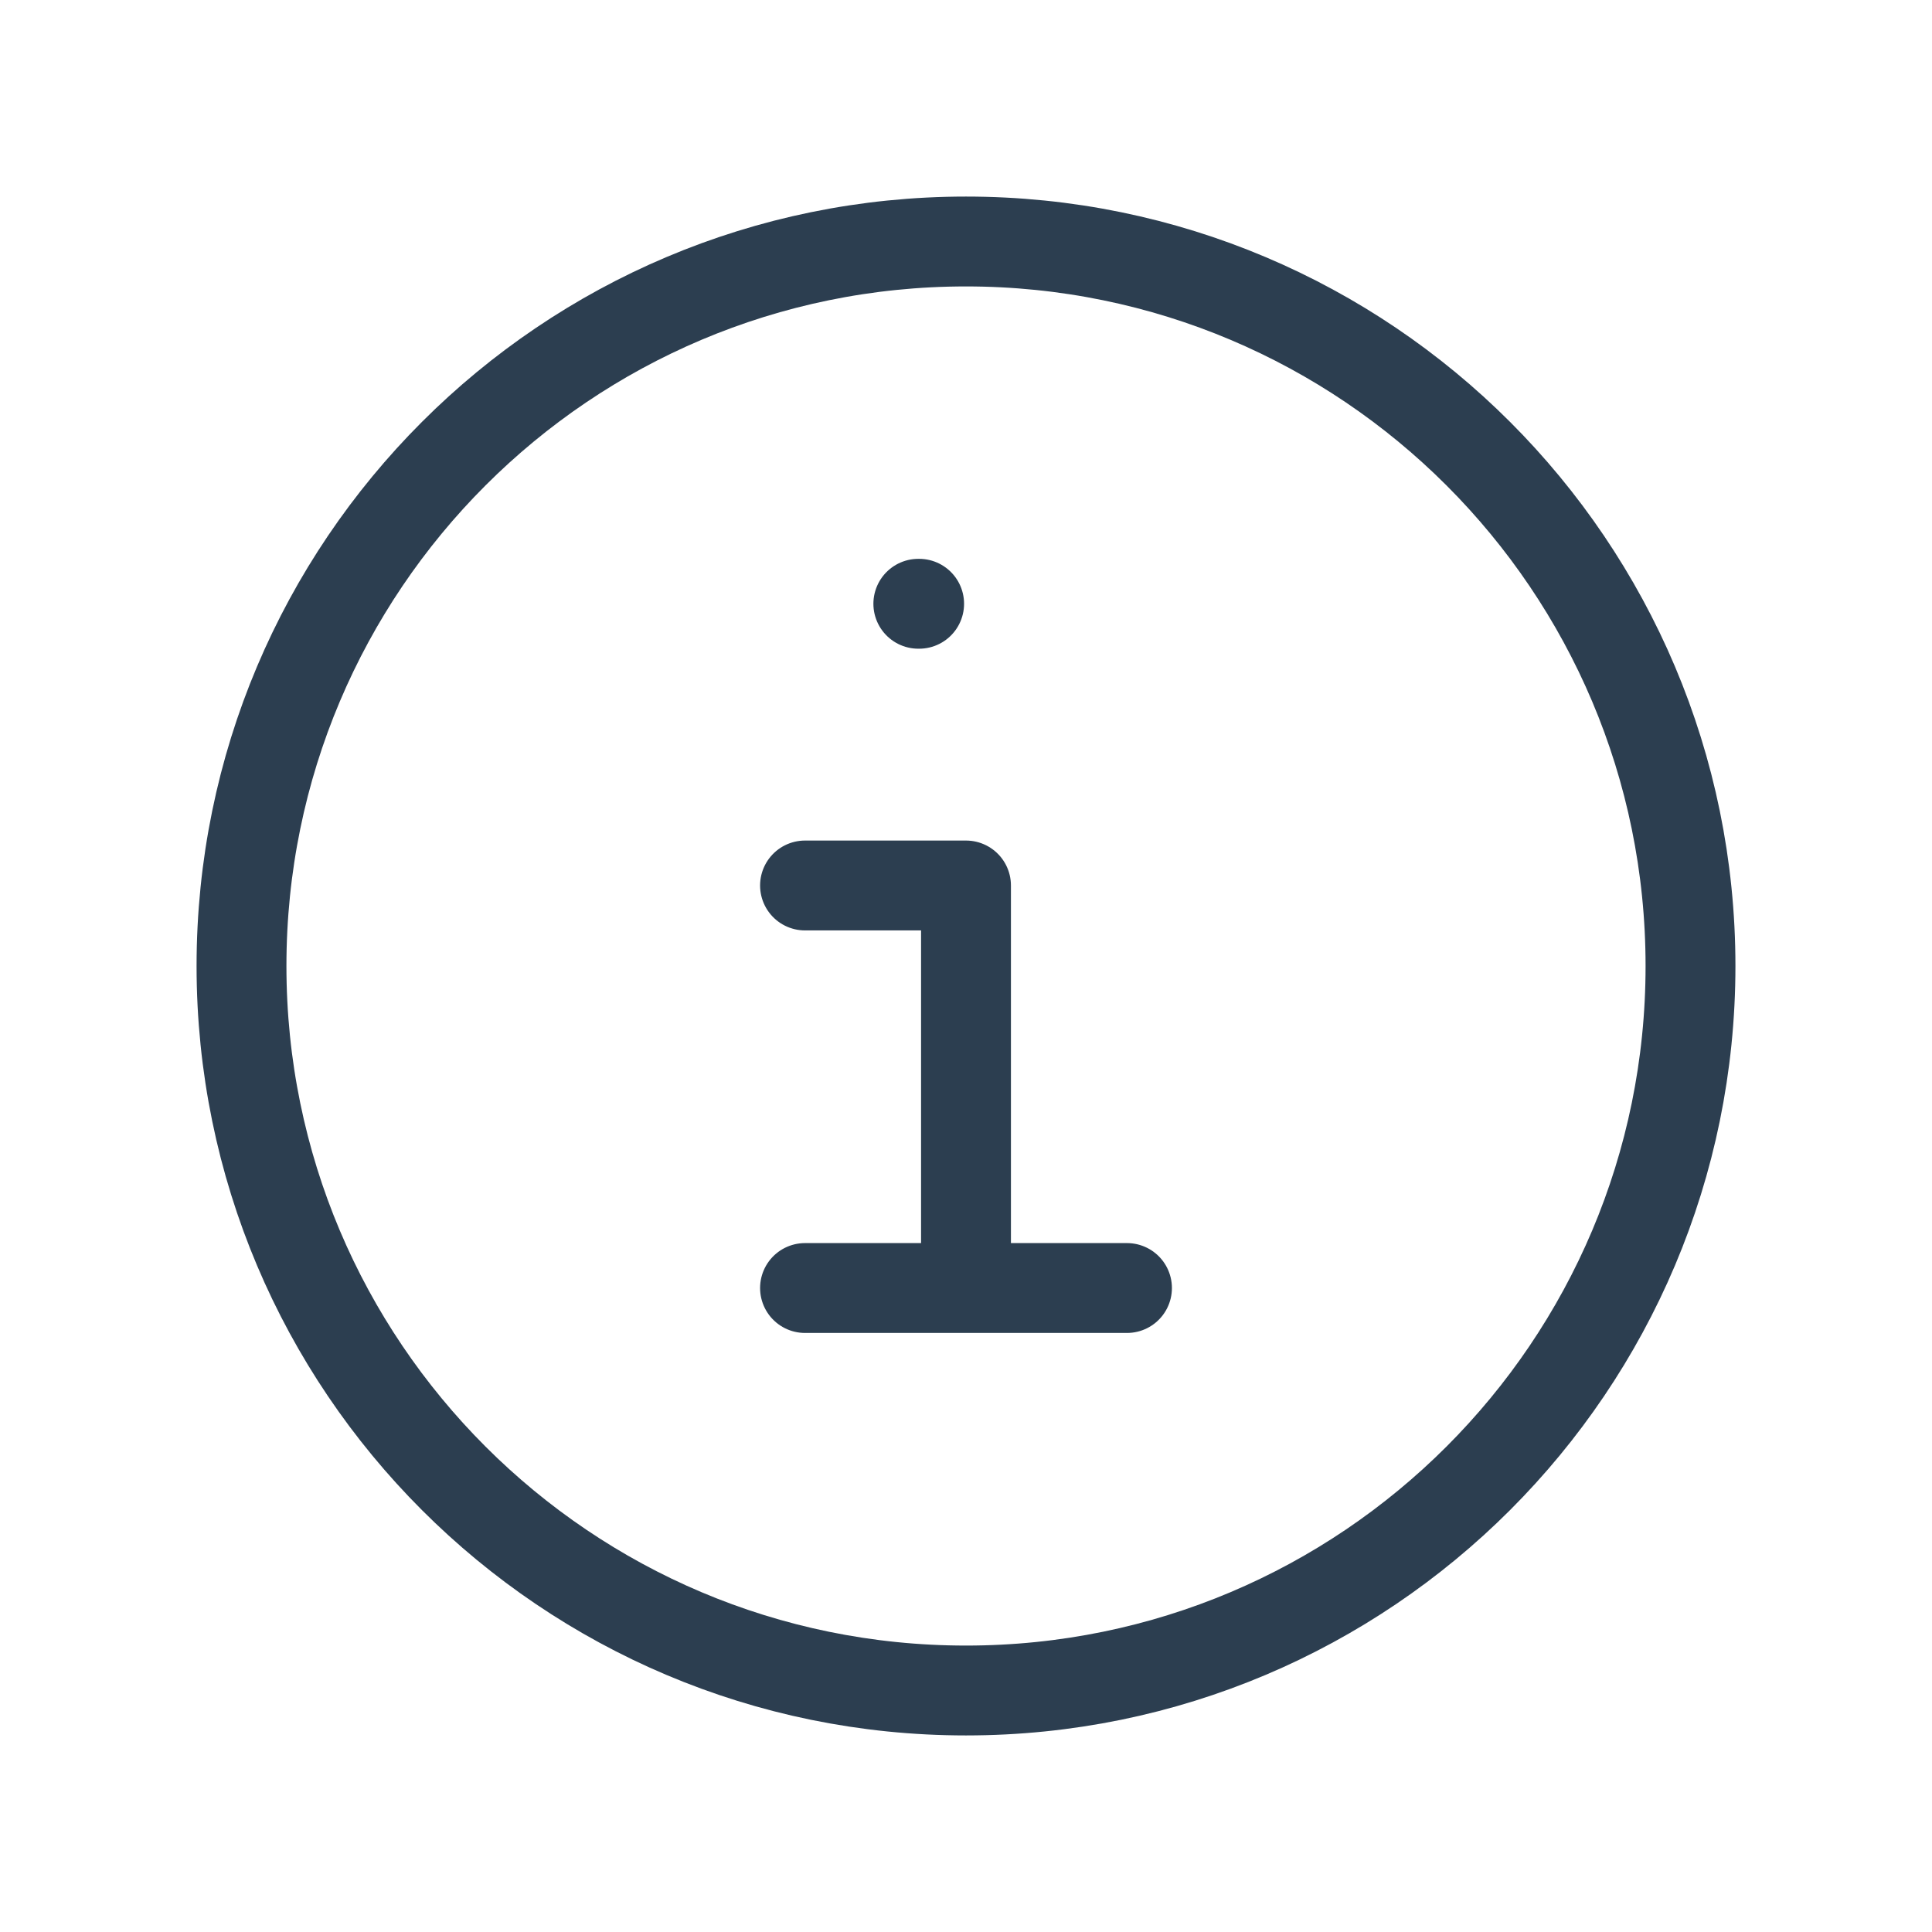
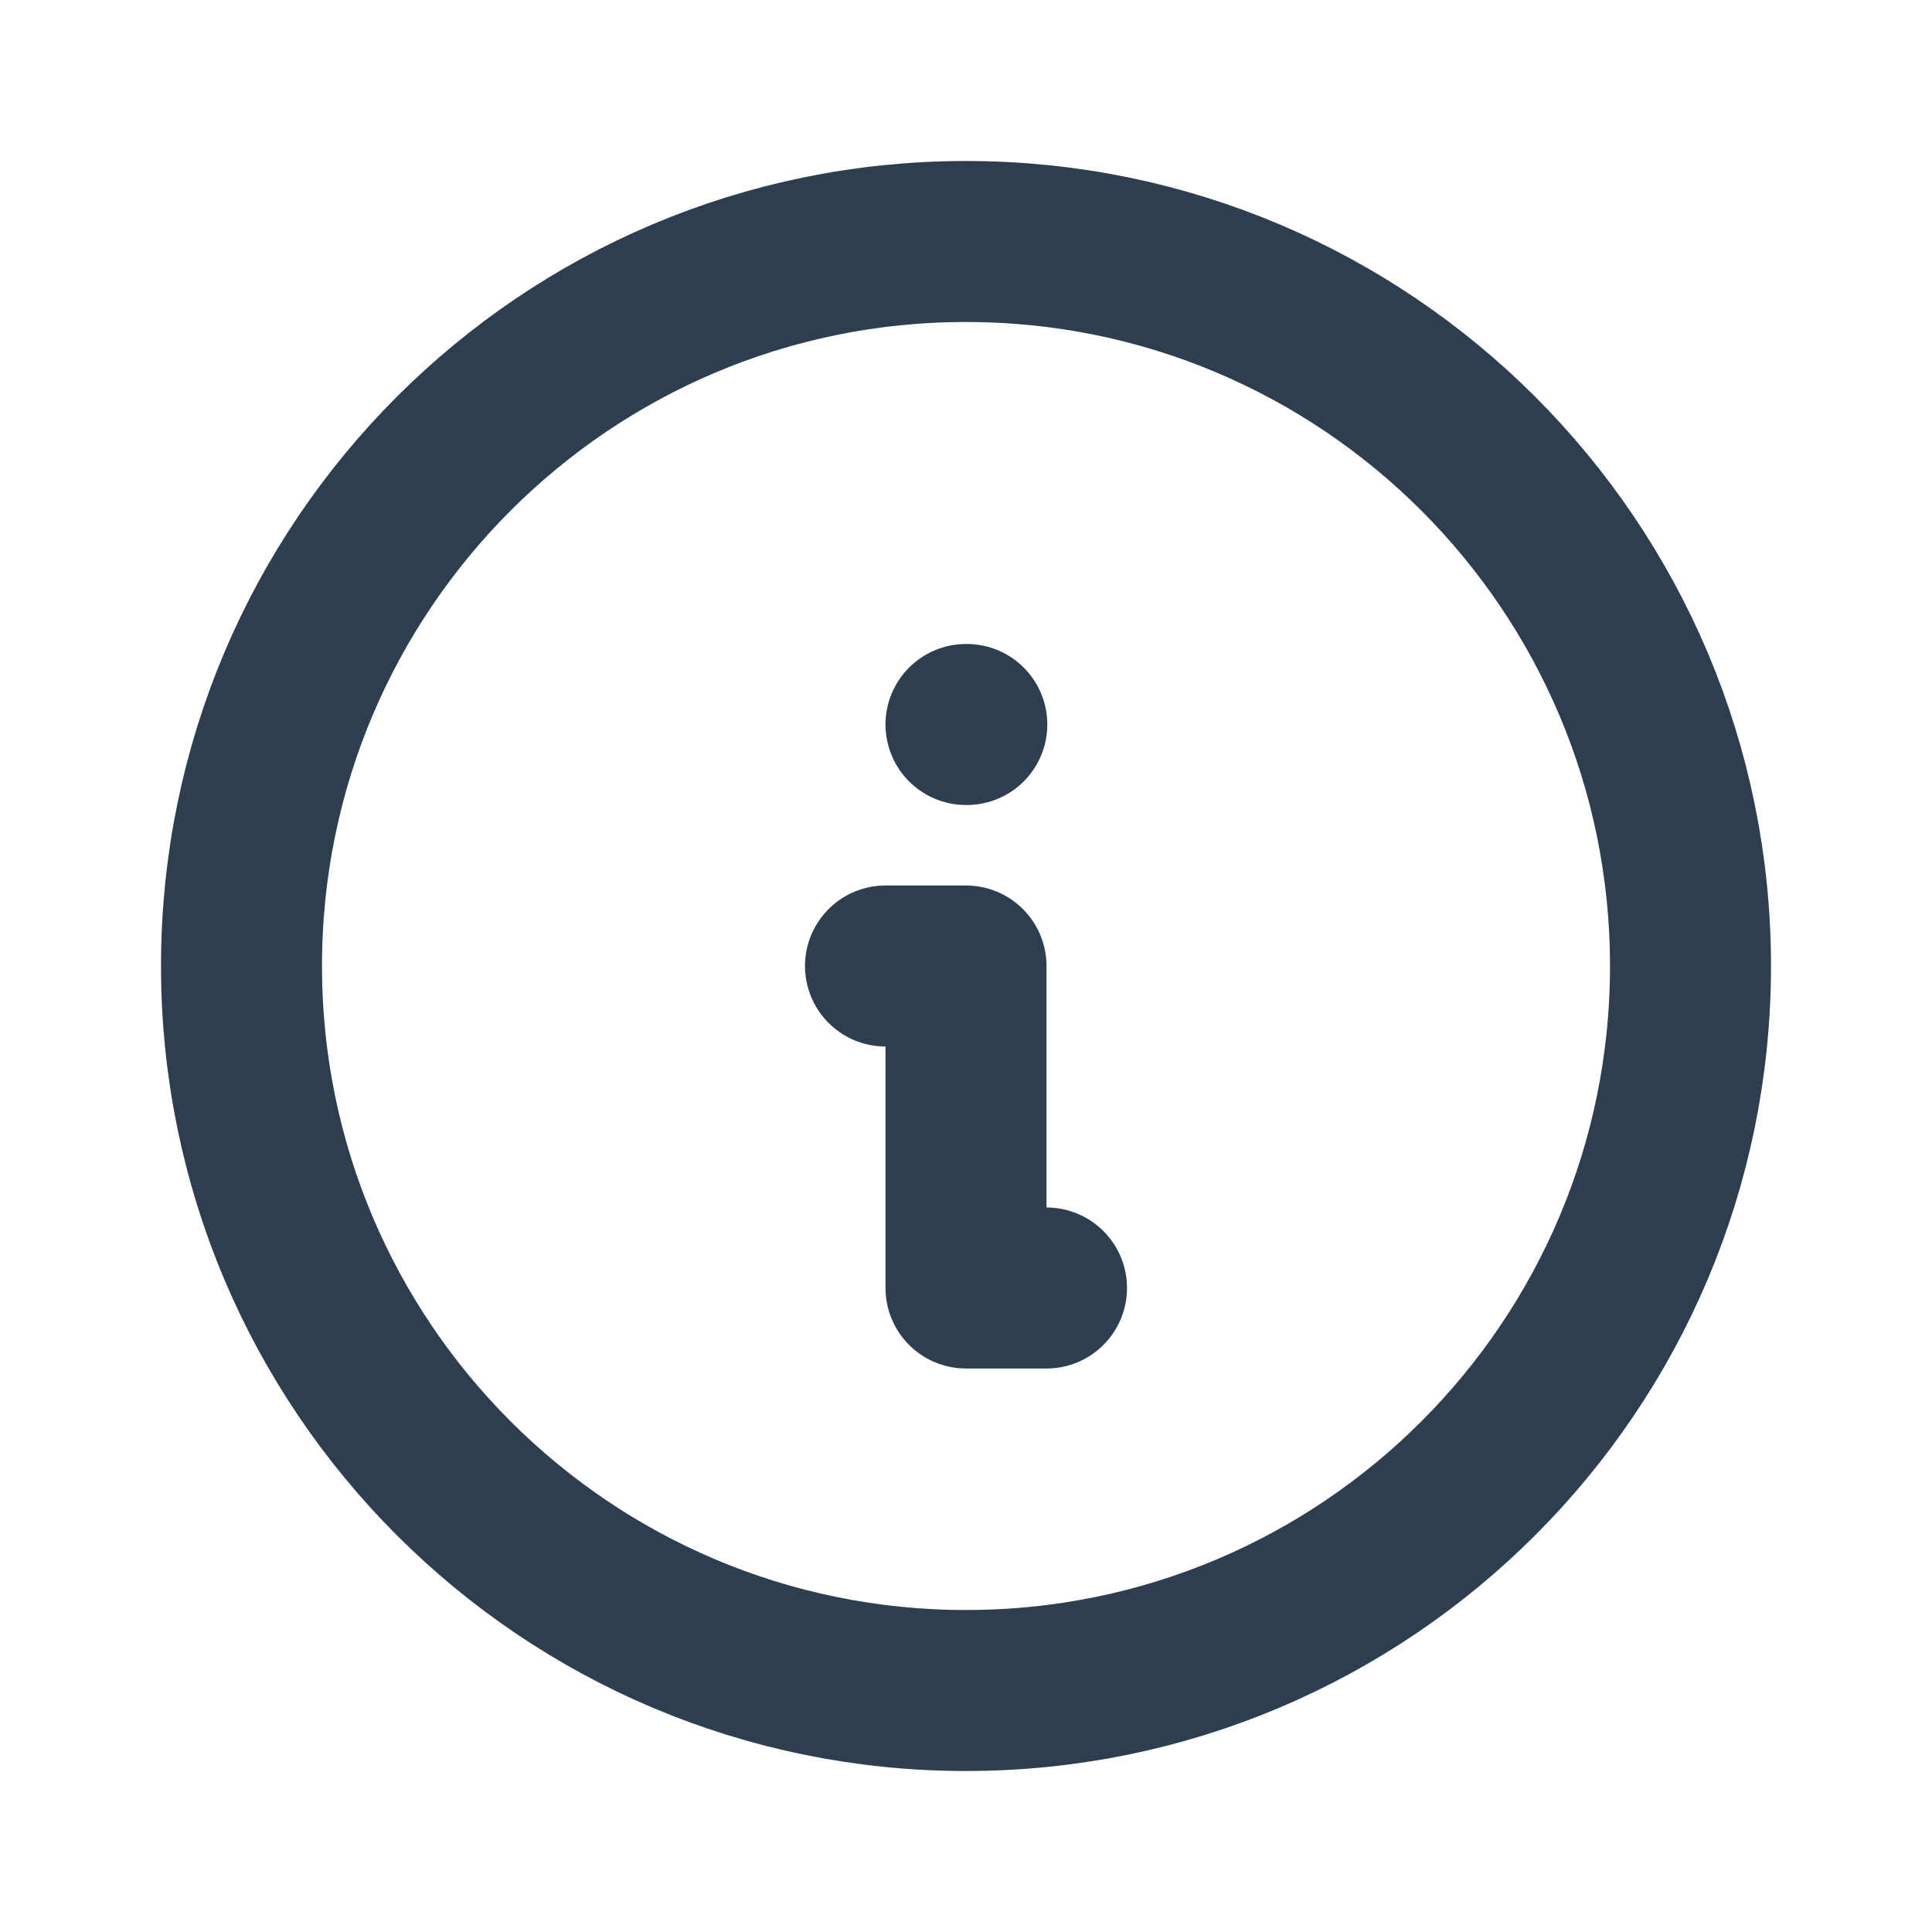
- <svg xmlns="http://www.w3.org/2000/svg" width="43" height="43" viewBox="0 0 43 43" fill="none">
-   <path d="M17.917 19.708H21.5V28.667M17.917 28.667H25.083M20.439 13.438H20.457M37.625 21.5C37.625 30.406 30.406 37.625 21.5 37.625C12.594 37.625 5.375 30.406 5.375 21.5C5.375 12.594 12.594 5.375 21.5 5.375C30.406 5.375 37.625 12.594 37.625 21.5Z" stroke="#2C3E50" stroke-width="2" stroke-linecap="round" stroke-linejoin="round" />
+ <svg xmlns="http://www.w3.org/2000/svg" width="24" height="24" viewBox="0 0 24 24" fill="none" stroke="#2C3E50" stroke-width="2" stroke-linecap="round" stroke-linejoin="round" class="icon icon-tabler icons-tabler-outline icon-tabler-info-circle">
+   <path stroke="none" d="M0 0h24v24H0z" fill="none" />
+   <path d="M3 12a9 9 0 1 0 18 0a9 9 0 0 0 -18 0" />
+   <path d="M12 9h.01" />
+   <path d="M11 12h1v4h1" />
</svg>
